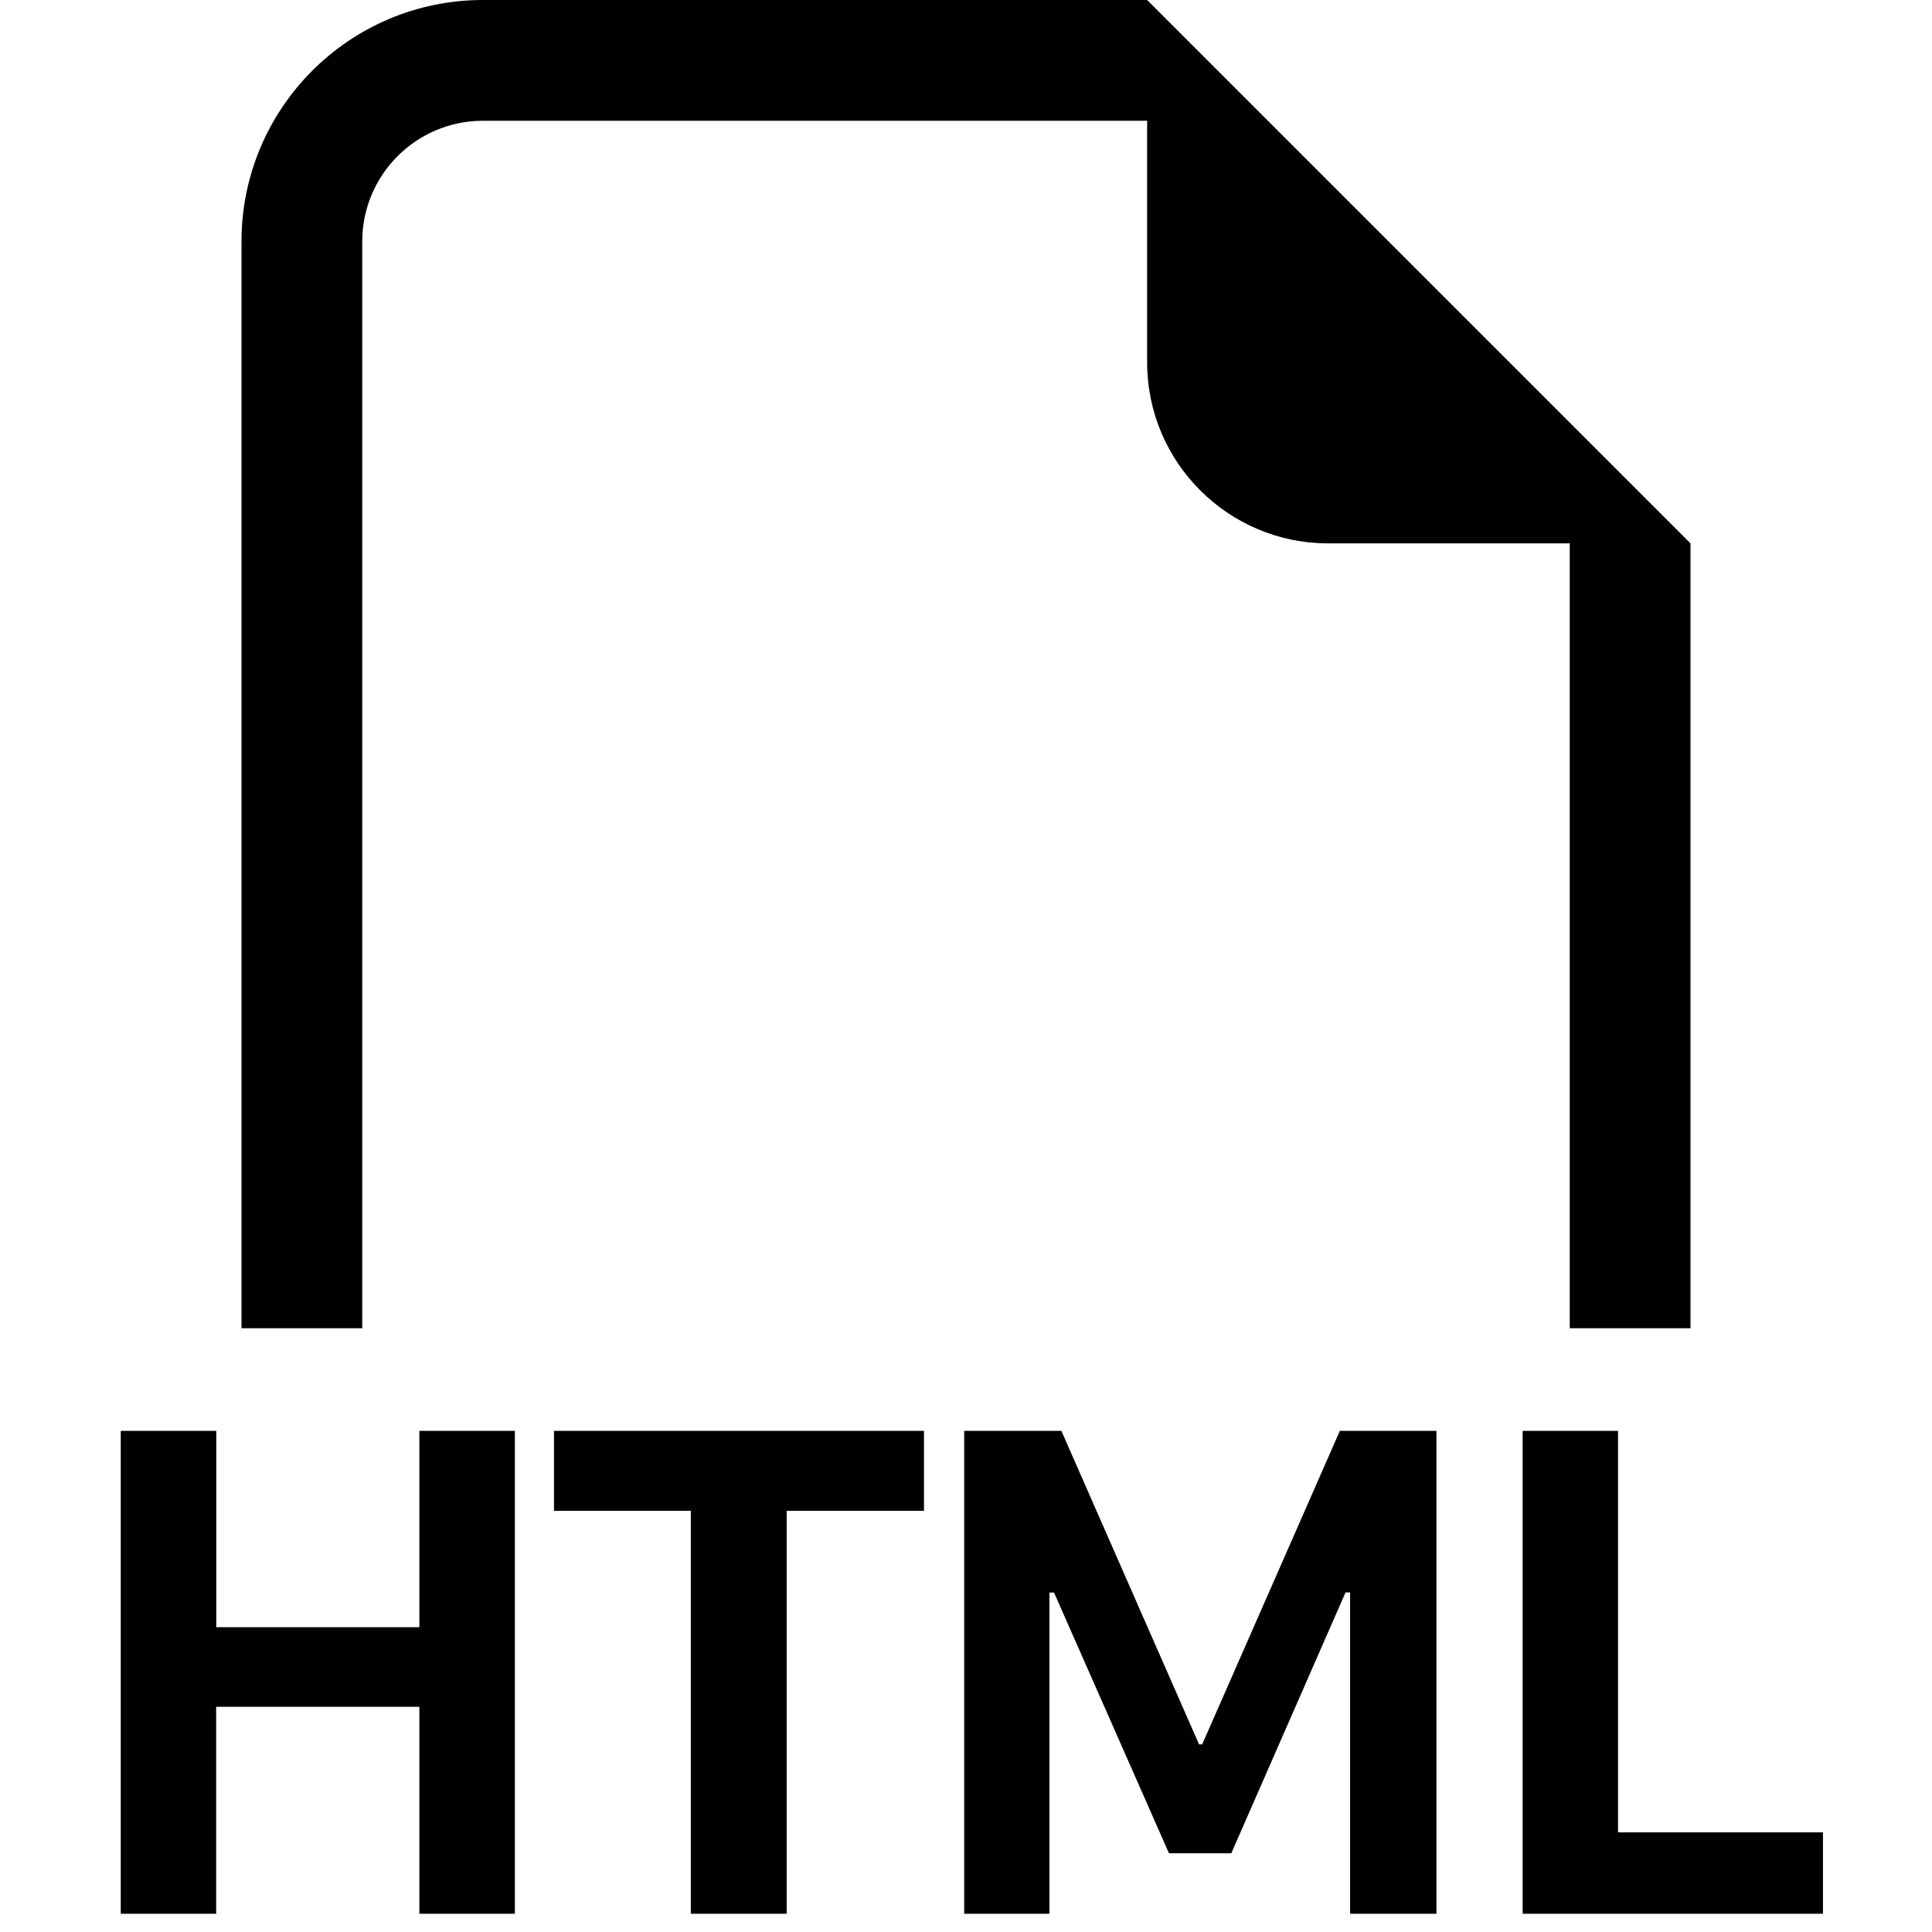
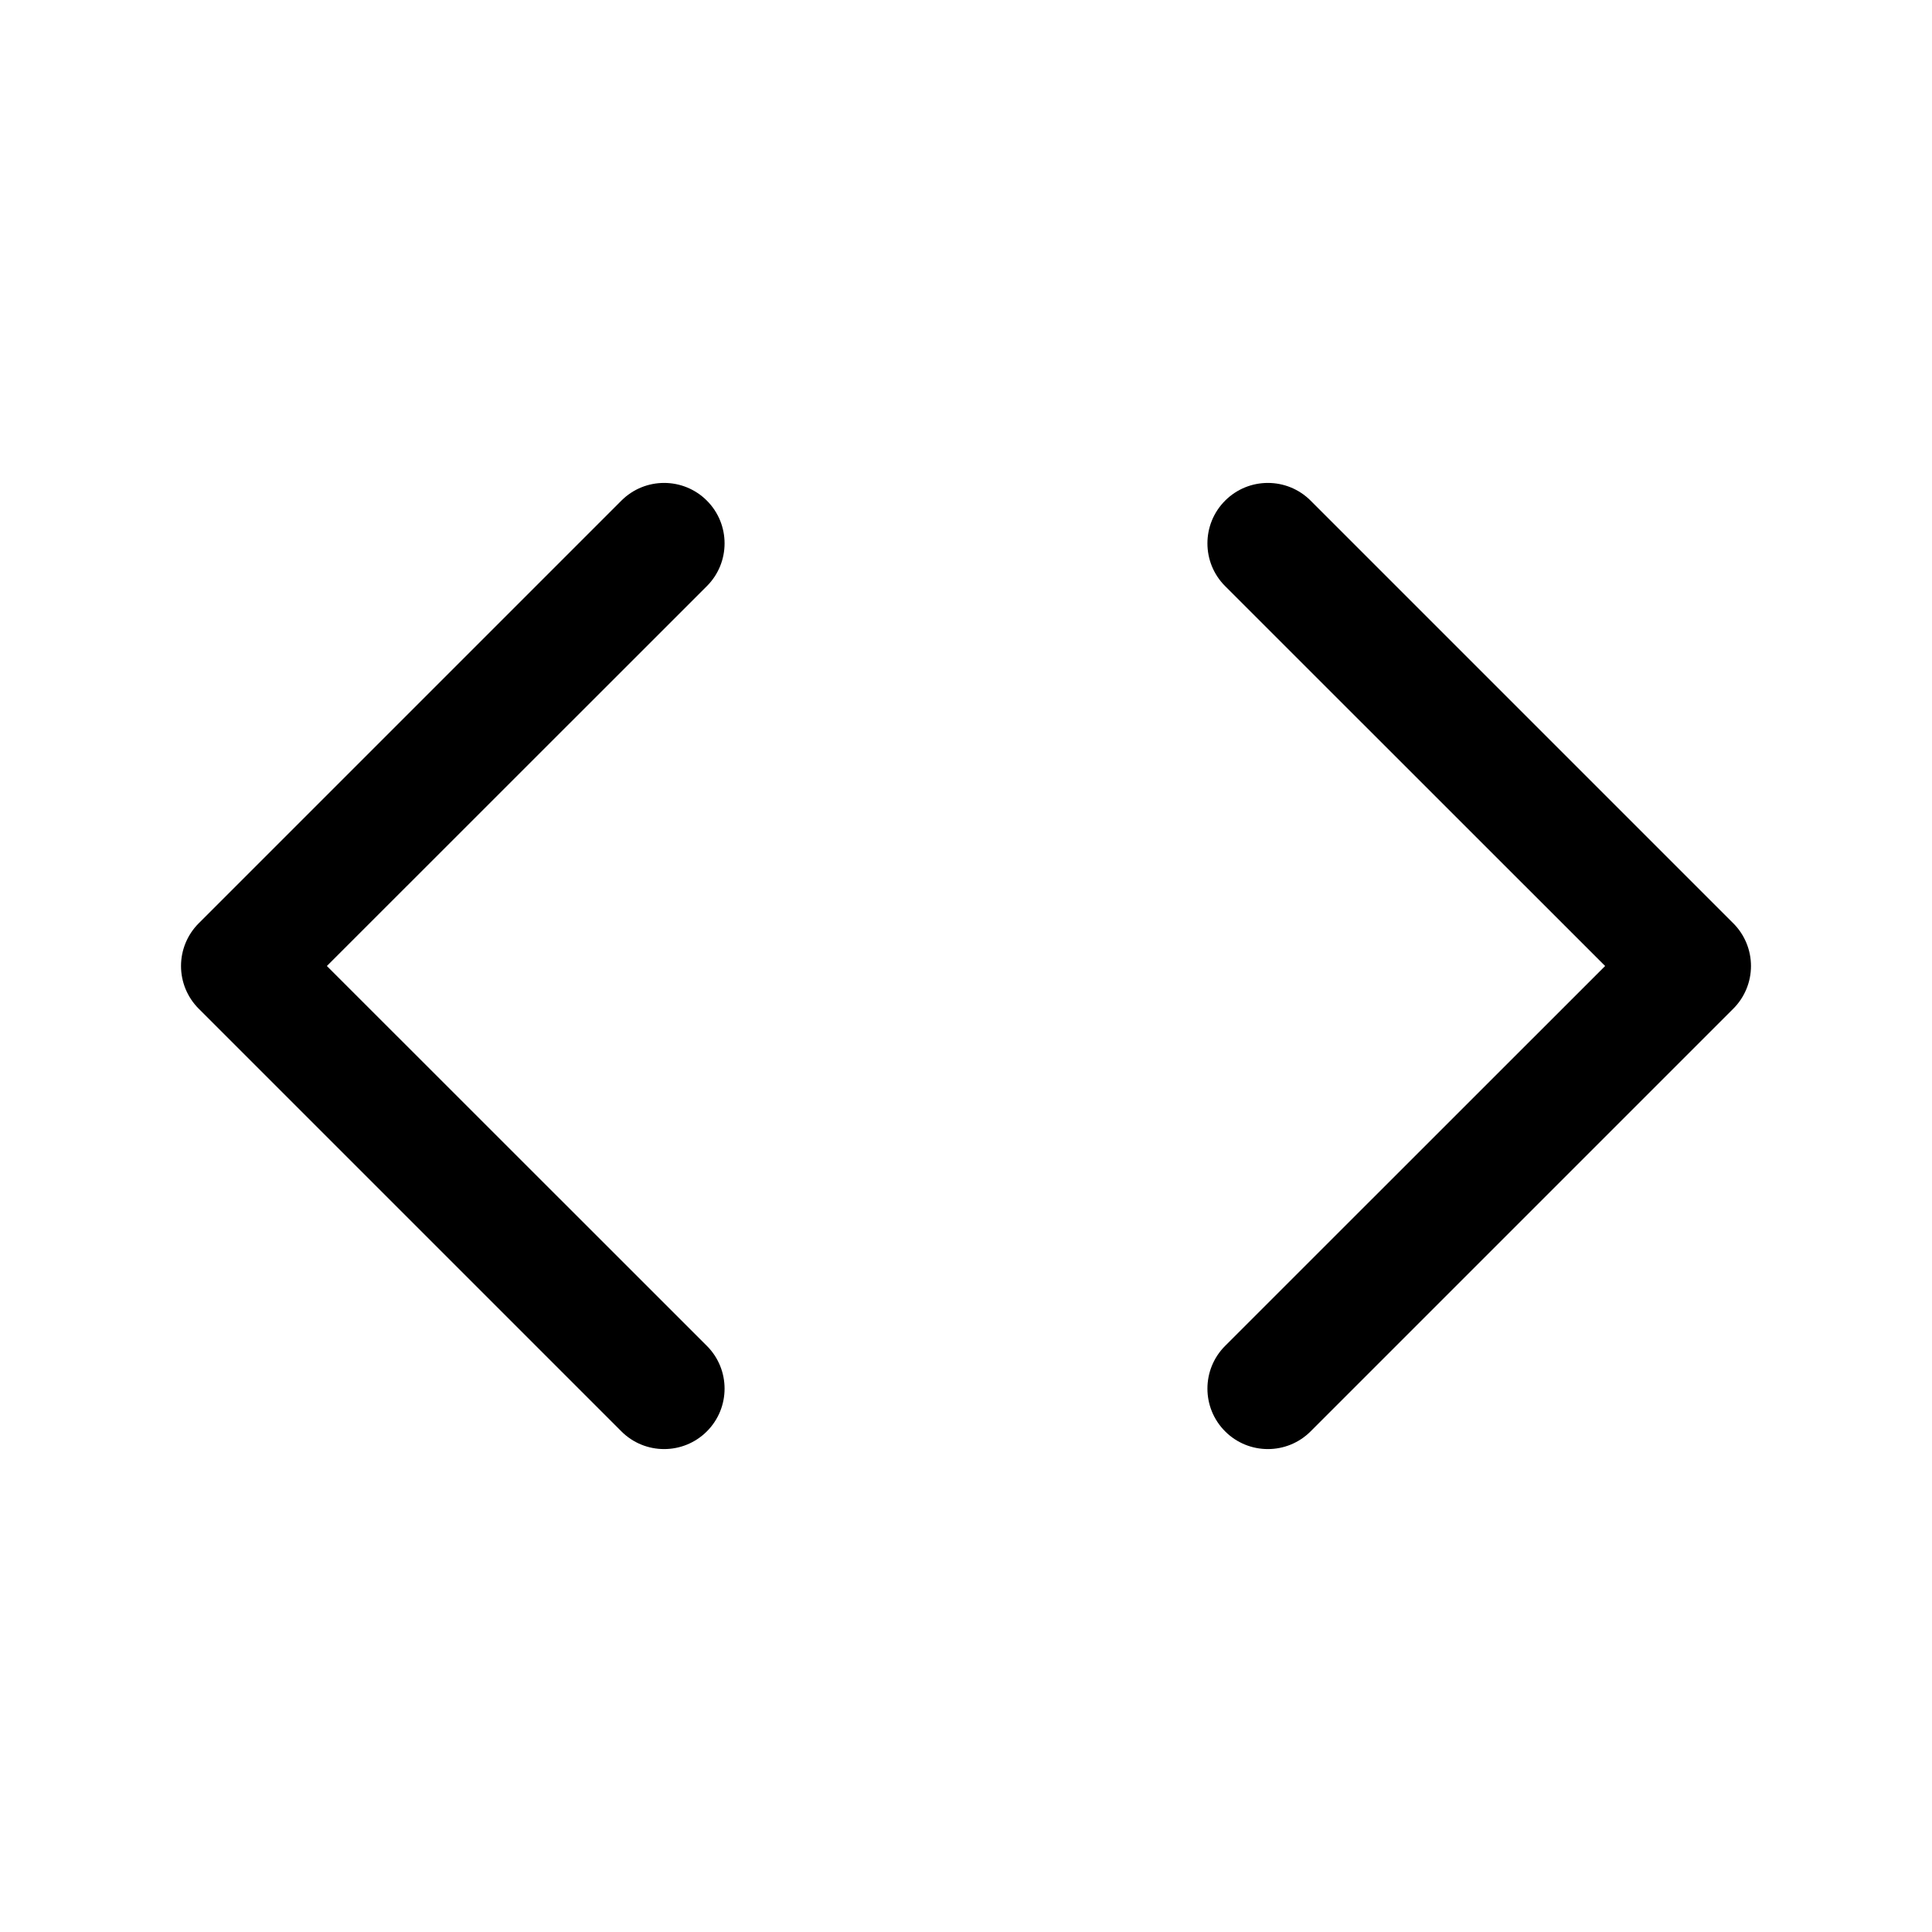
- <svg xmlns="http://www.w3.org/2000/svg" width="16" height="16" fill="currentColor" class="bi bi-filetype-html" viewBox="0 0 16 16">
-   <path fill-rule="evenodd" d="M14 4.5V11h-1V4.5h-2A1.5 1.5 0 0 1 9.5 3V1H4a1 1 0 0 0-1 1v9H2V2a2 2 0 0 1 2-2h5.5L14 4.5Zm-9.736 7.35v3.999h-.791v-1.714H1.79v1.714H1V11.85h.791v1.626h1.682V11.85h.79Zm2.251.662v3.337h-.794v-3.337H4.588v-.662h3.064v.662H6.515Zm2.176 3.337v-2.66h.038l.952 2.159h.516l.946-2.16h.038v2.661h.715V11.85h-.8l-1.14 2.596H9.93L8.79 11.85h-.805v3.999h.706Zm4.71-.674h1.696v.674H12.61V11.85h.79v3.325Z" />
+ <svg xmlns="http://www.w3.org/2000/svg" width="16" height="16" fill="currentColor" class="bi bi-code" viewBox="0 0 16 16">
+   <path d="M5.854 4.854a.5.5 0 1 0-.708-.708l-3.5 3.5a.5.5 0 0 0 0 .708l3.5 3.5a.5.5 0 0 0 .708-.708L2.707 8zm4.292 0a.5.5 0 0 1 .708-.708l3.5 3.5a.5.5 0 0 1 0 .708l-3.5 3.5a.5.5 0 0 1-.708-.708L13.293 8z" />
</svg>
